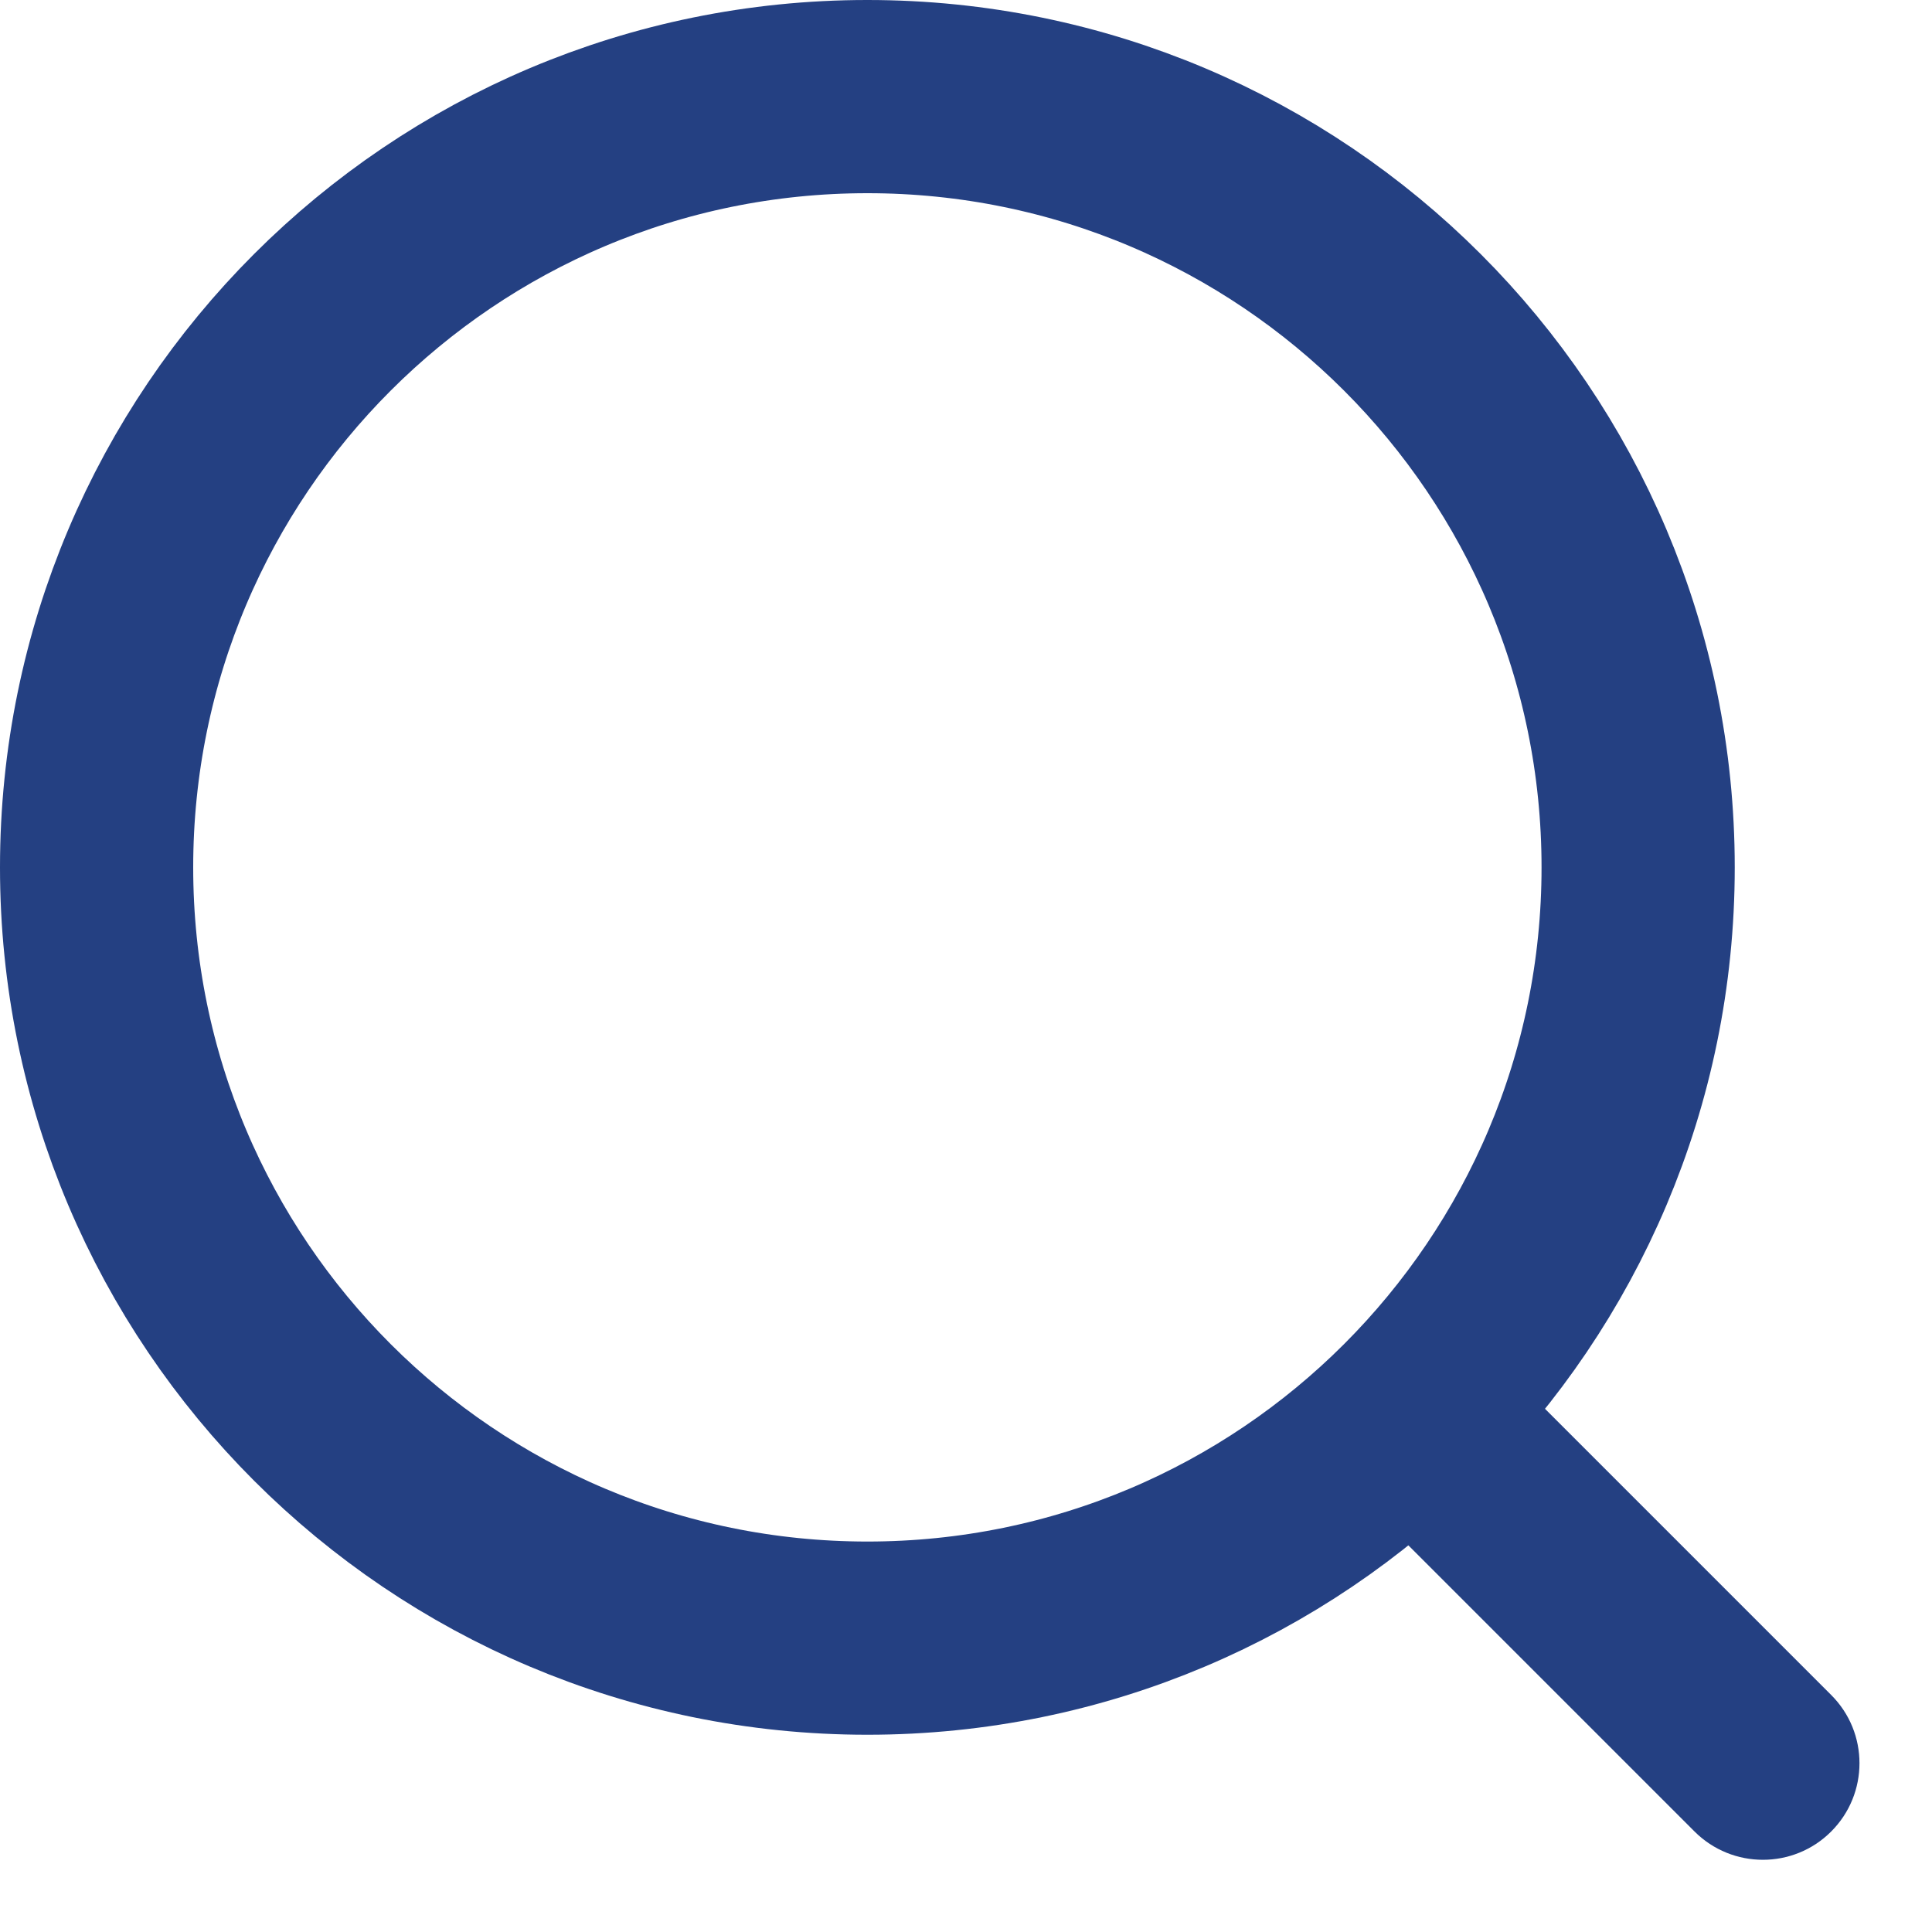
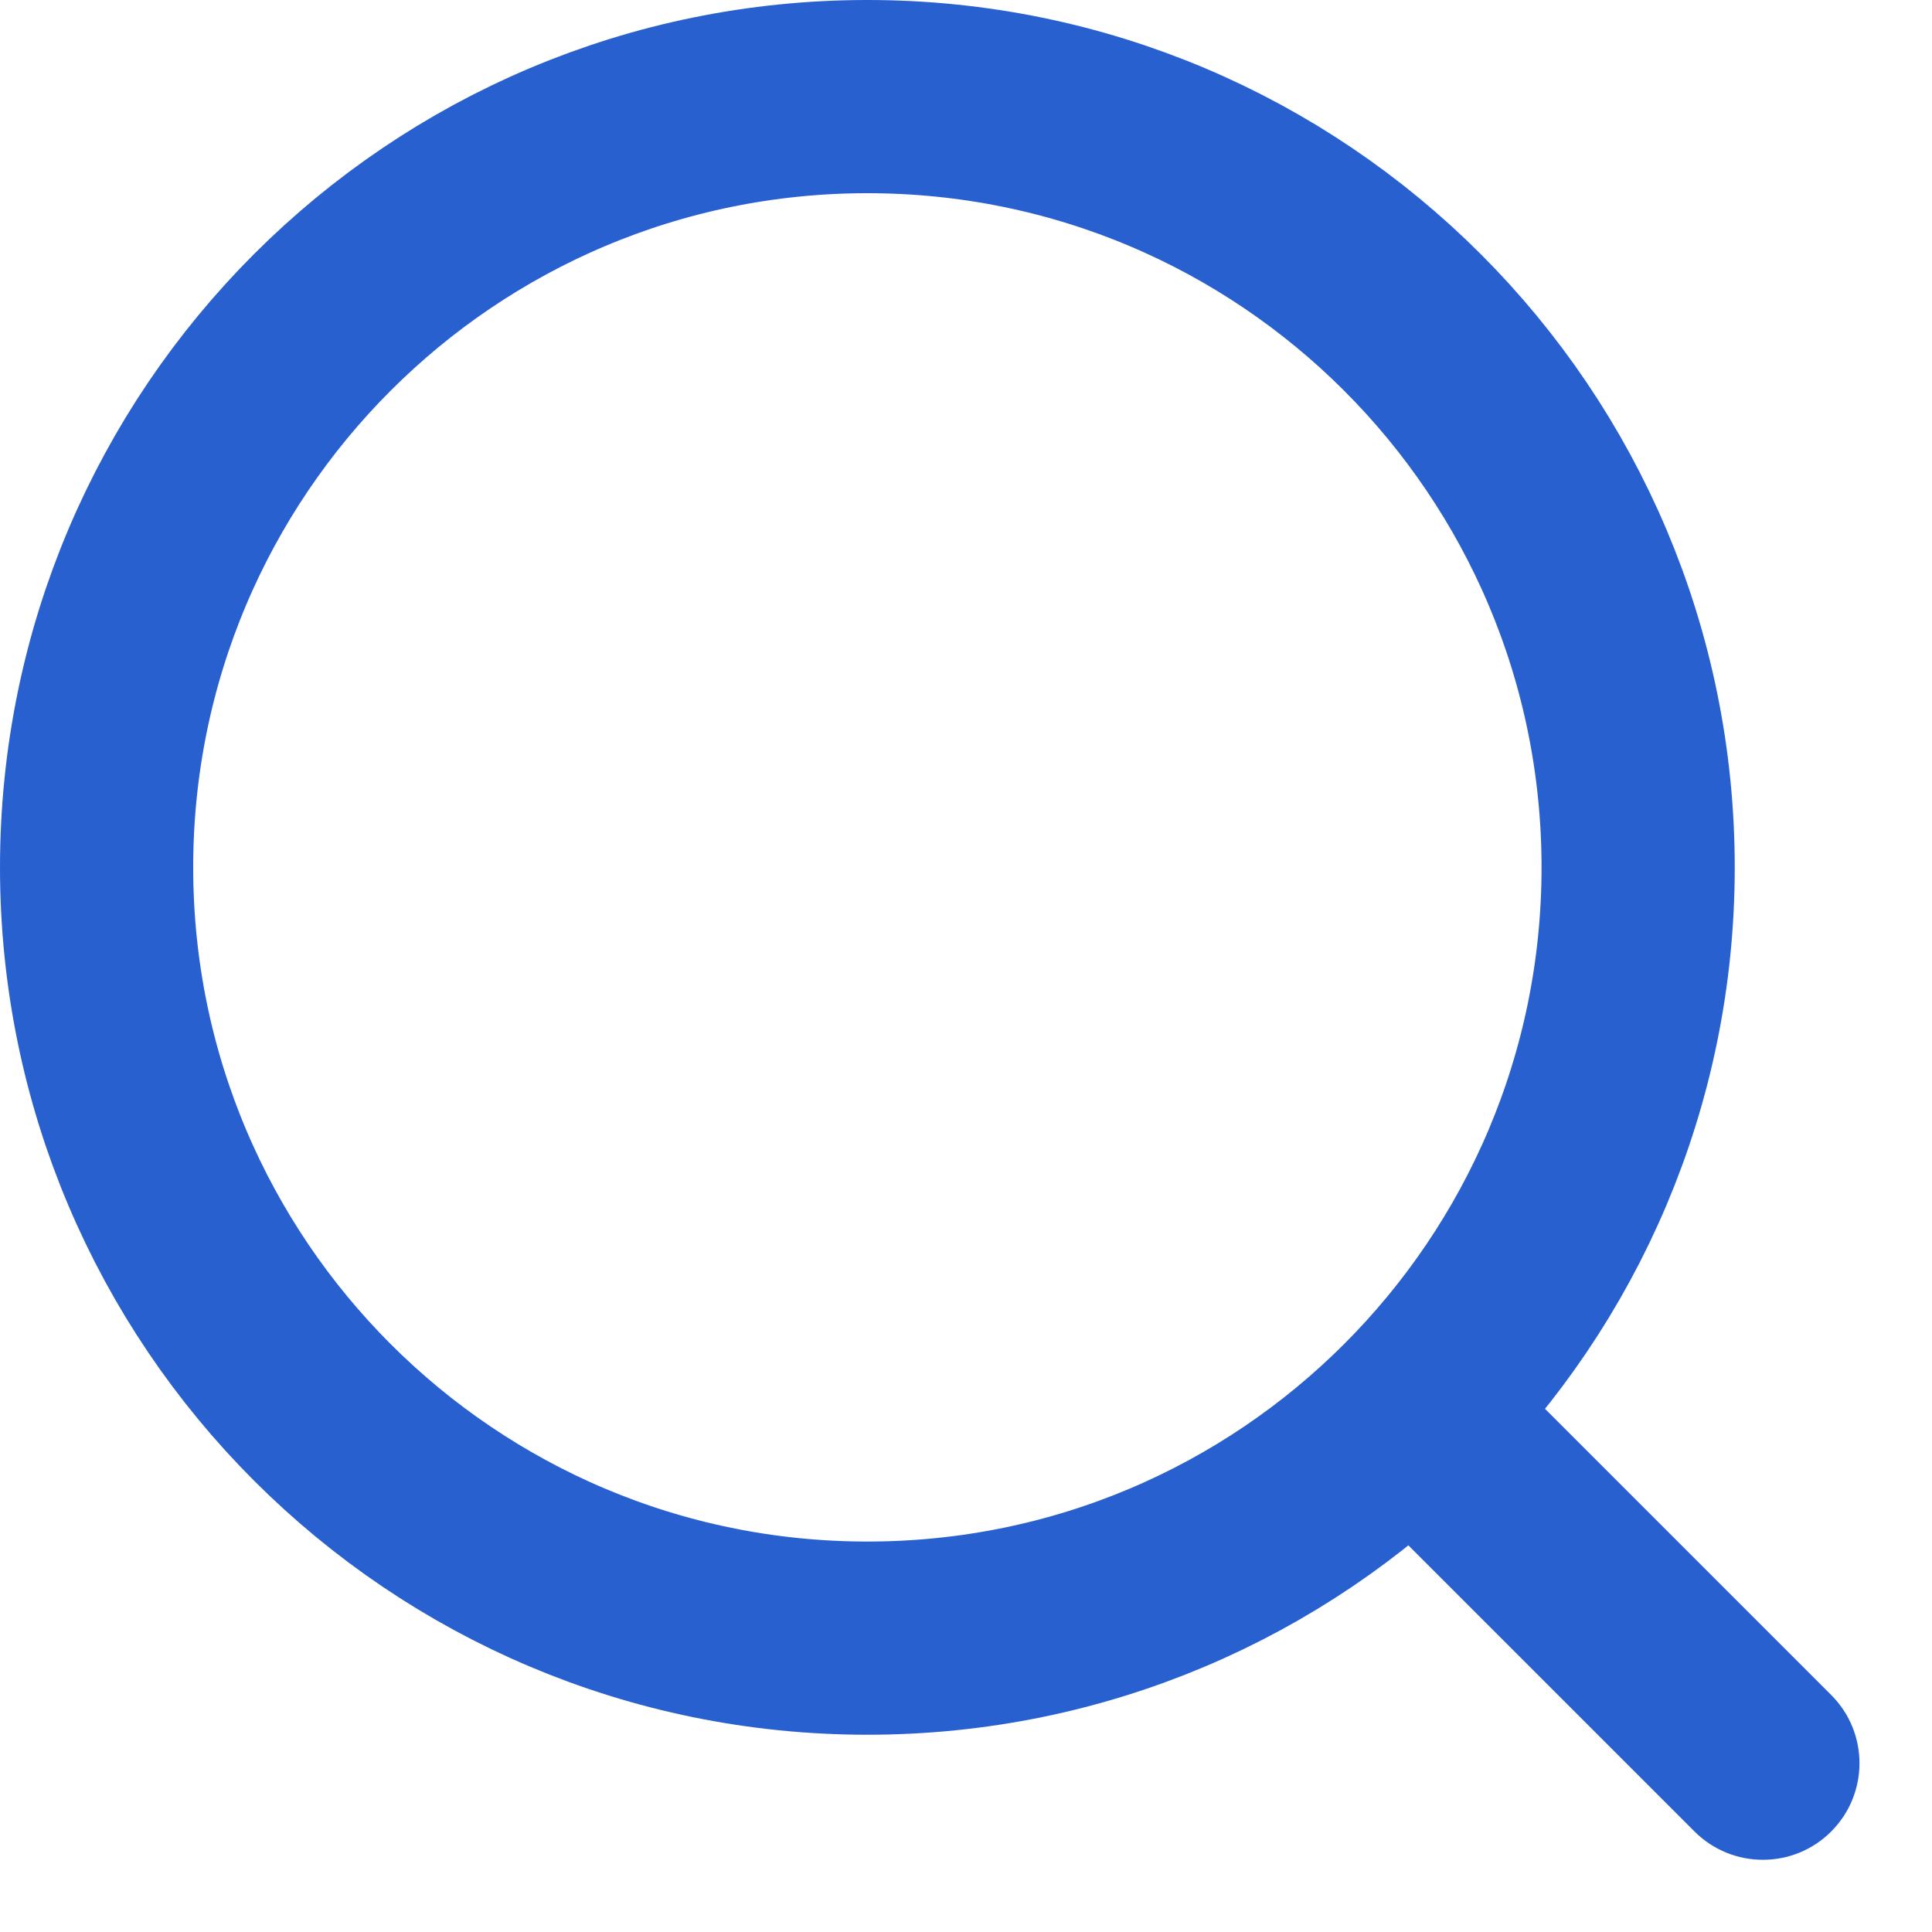
<svg xmlns="http://www.w3.org/2000/svg" width="20" height="20" viewBox="0 0 20 20" fill="none">
-   <g id="Group 114">
-     <circle id="Ellipse 1" cx="8.979" cy="8.979" r="7.979" stroke="#244082" stroke-width="2" />
-     <path id="Line 10" d="M17.542 18.96C17.933 19.35 18.566 19.35 18.956 18.96C19.347 18.569 19.347 17.936 18.956 17.546L17.542 18.96ZM13.996 15.414L17.542 18.96L18.956 17.546L15.41 14L13.996 15.414Z" fill="#244082" />
-   </g>
+   <circle cx="8.979" cy="8.979" r="7.979" stroke="#2861CF" stroke-width="2" />
+   <path d="M17.542 18.96C17.933 19.35 18.566 19.35 18.956 18.96C19.347 18.569 19.347 17.936 18.956 17.546L17.542 18.96ZM13.996 15.414L17.542 18.96L18.956 17.546L15.41 14L13.996 15.414Z" fill="#2861CF" />
</svg>
